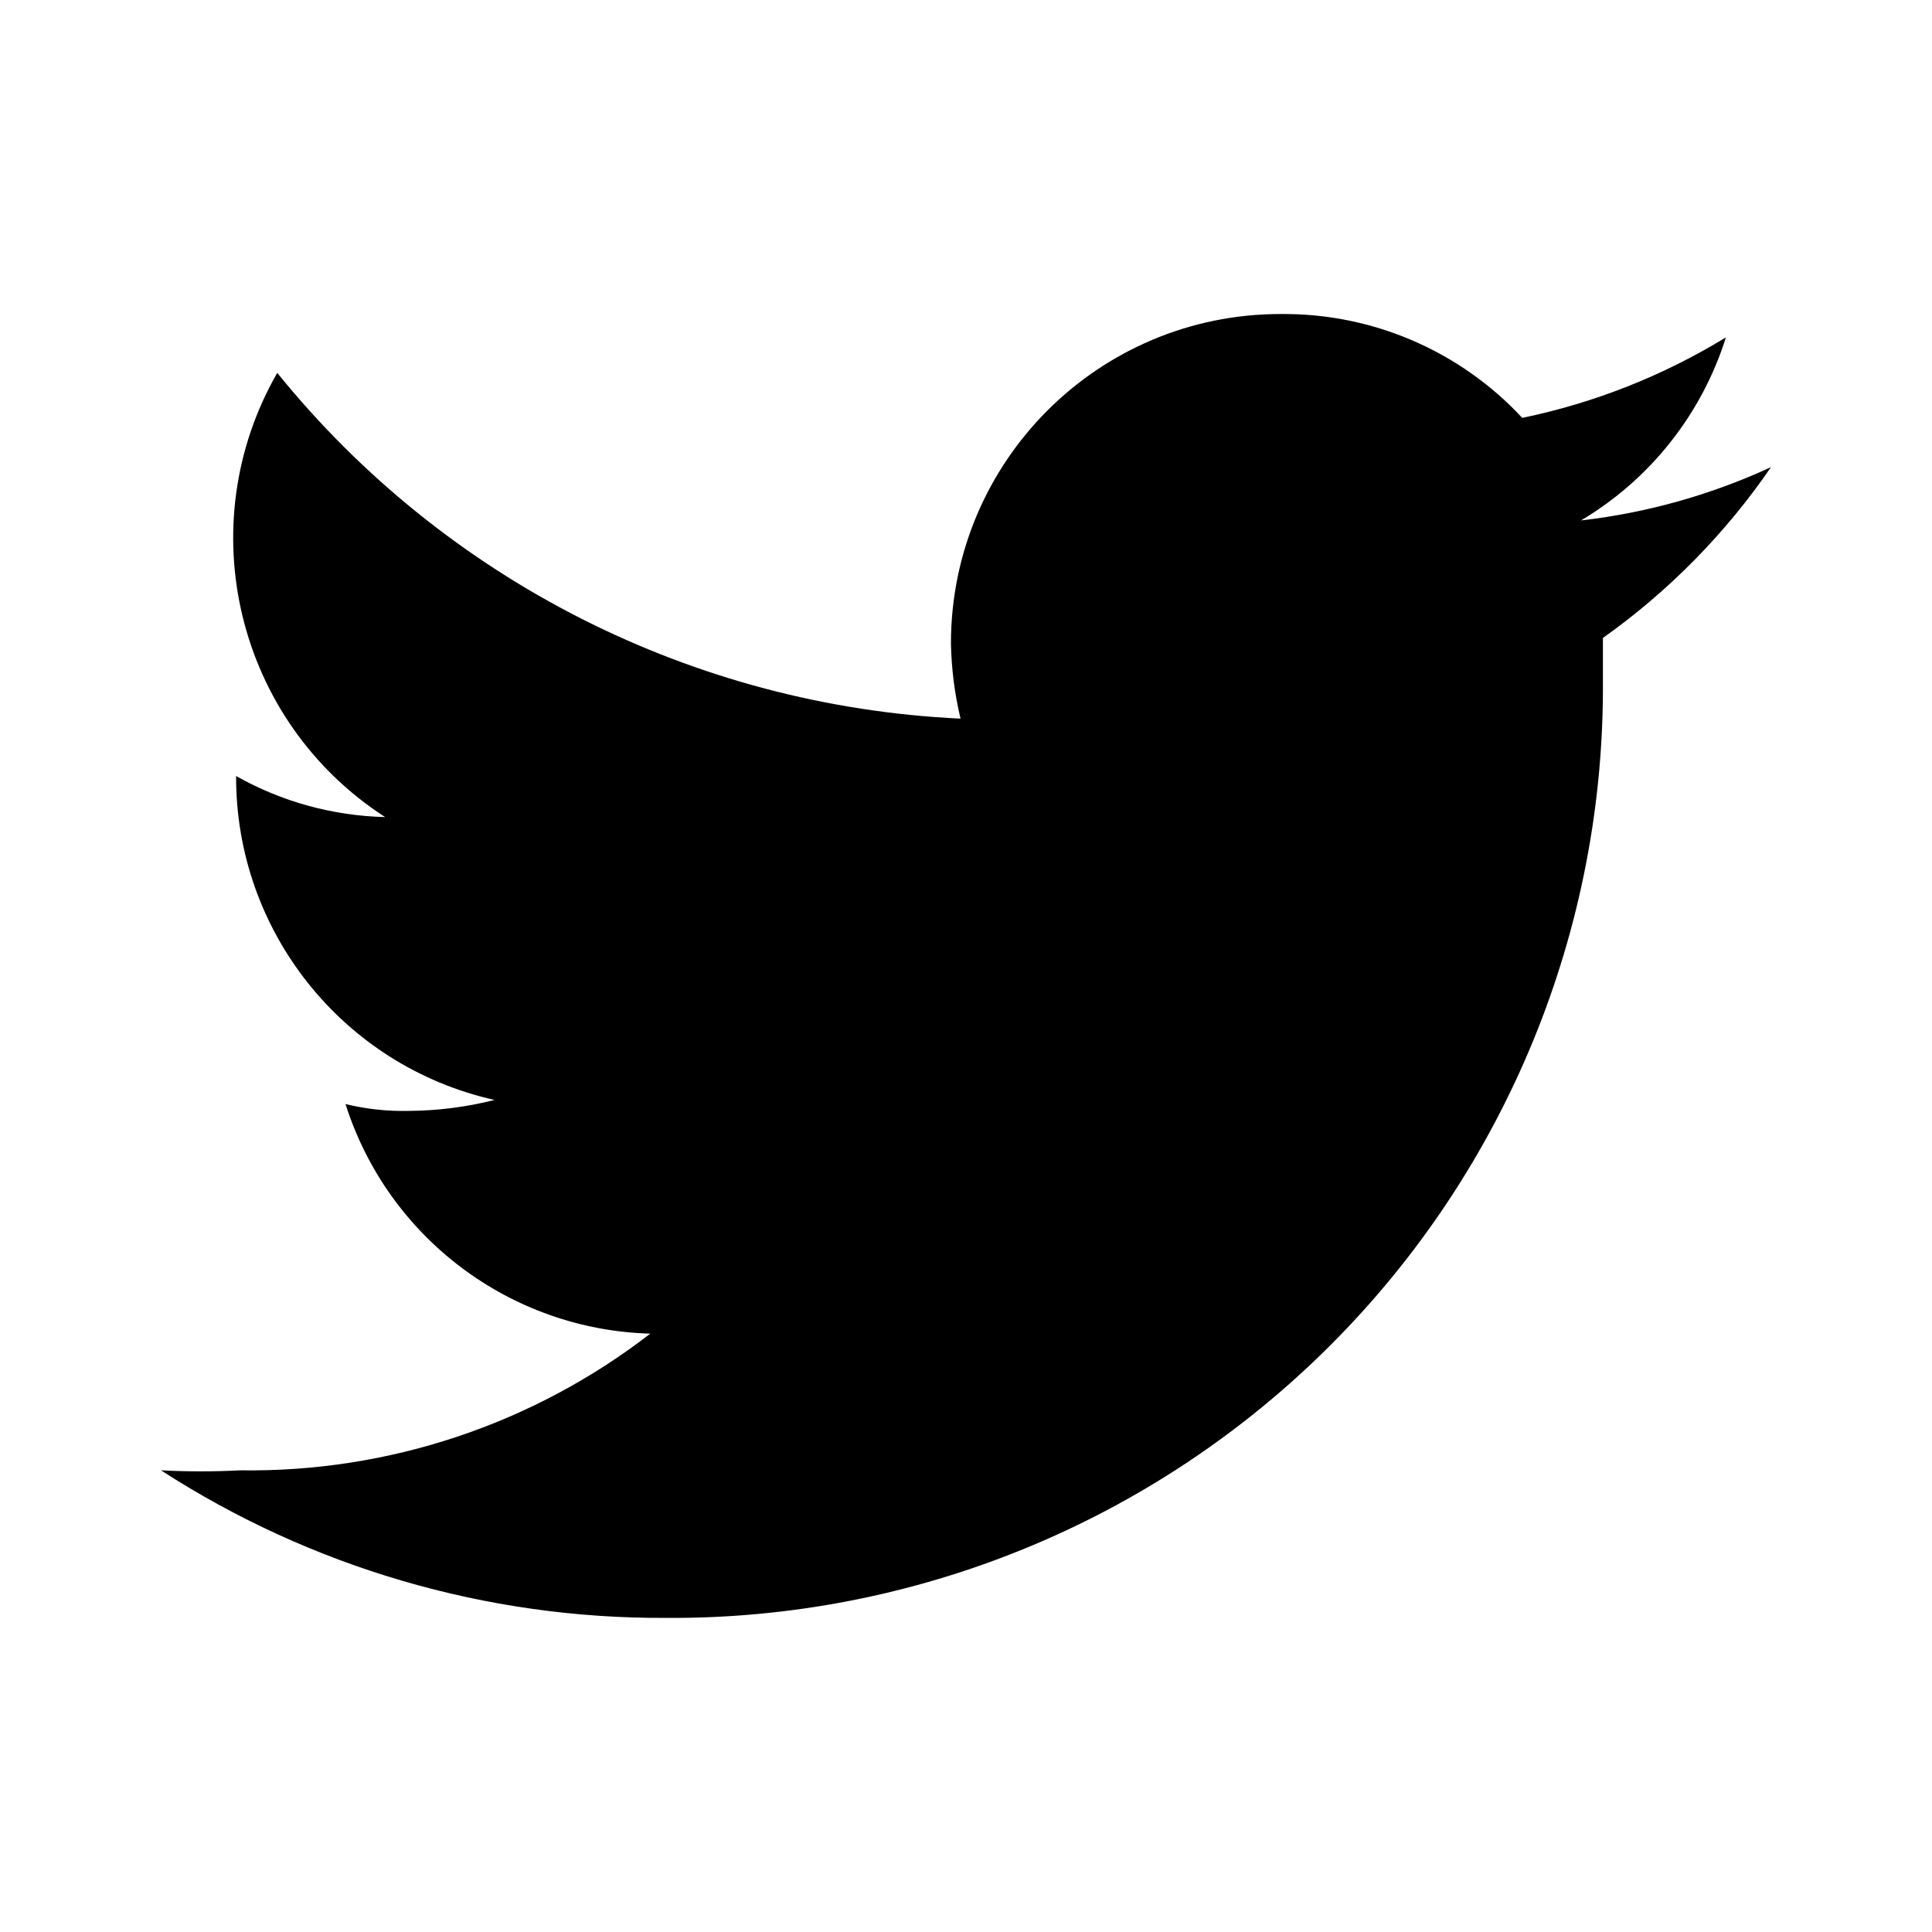
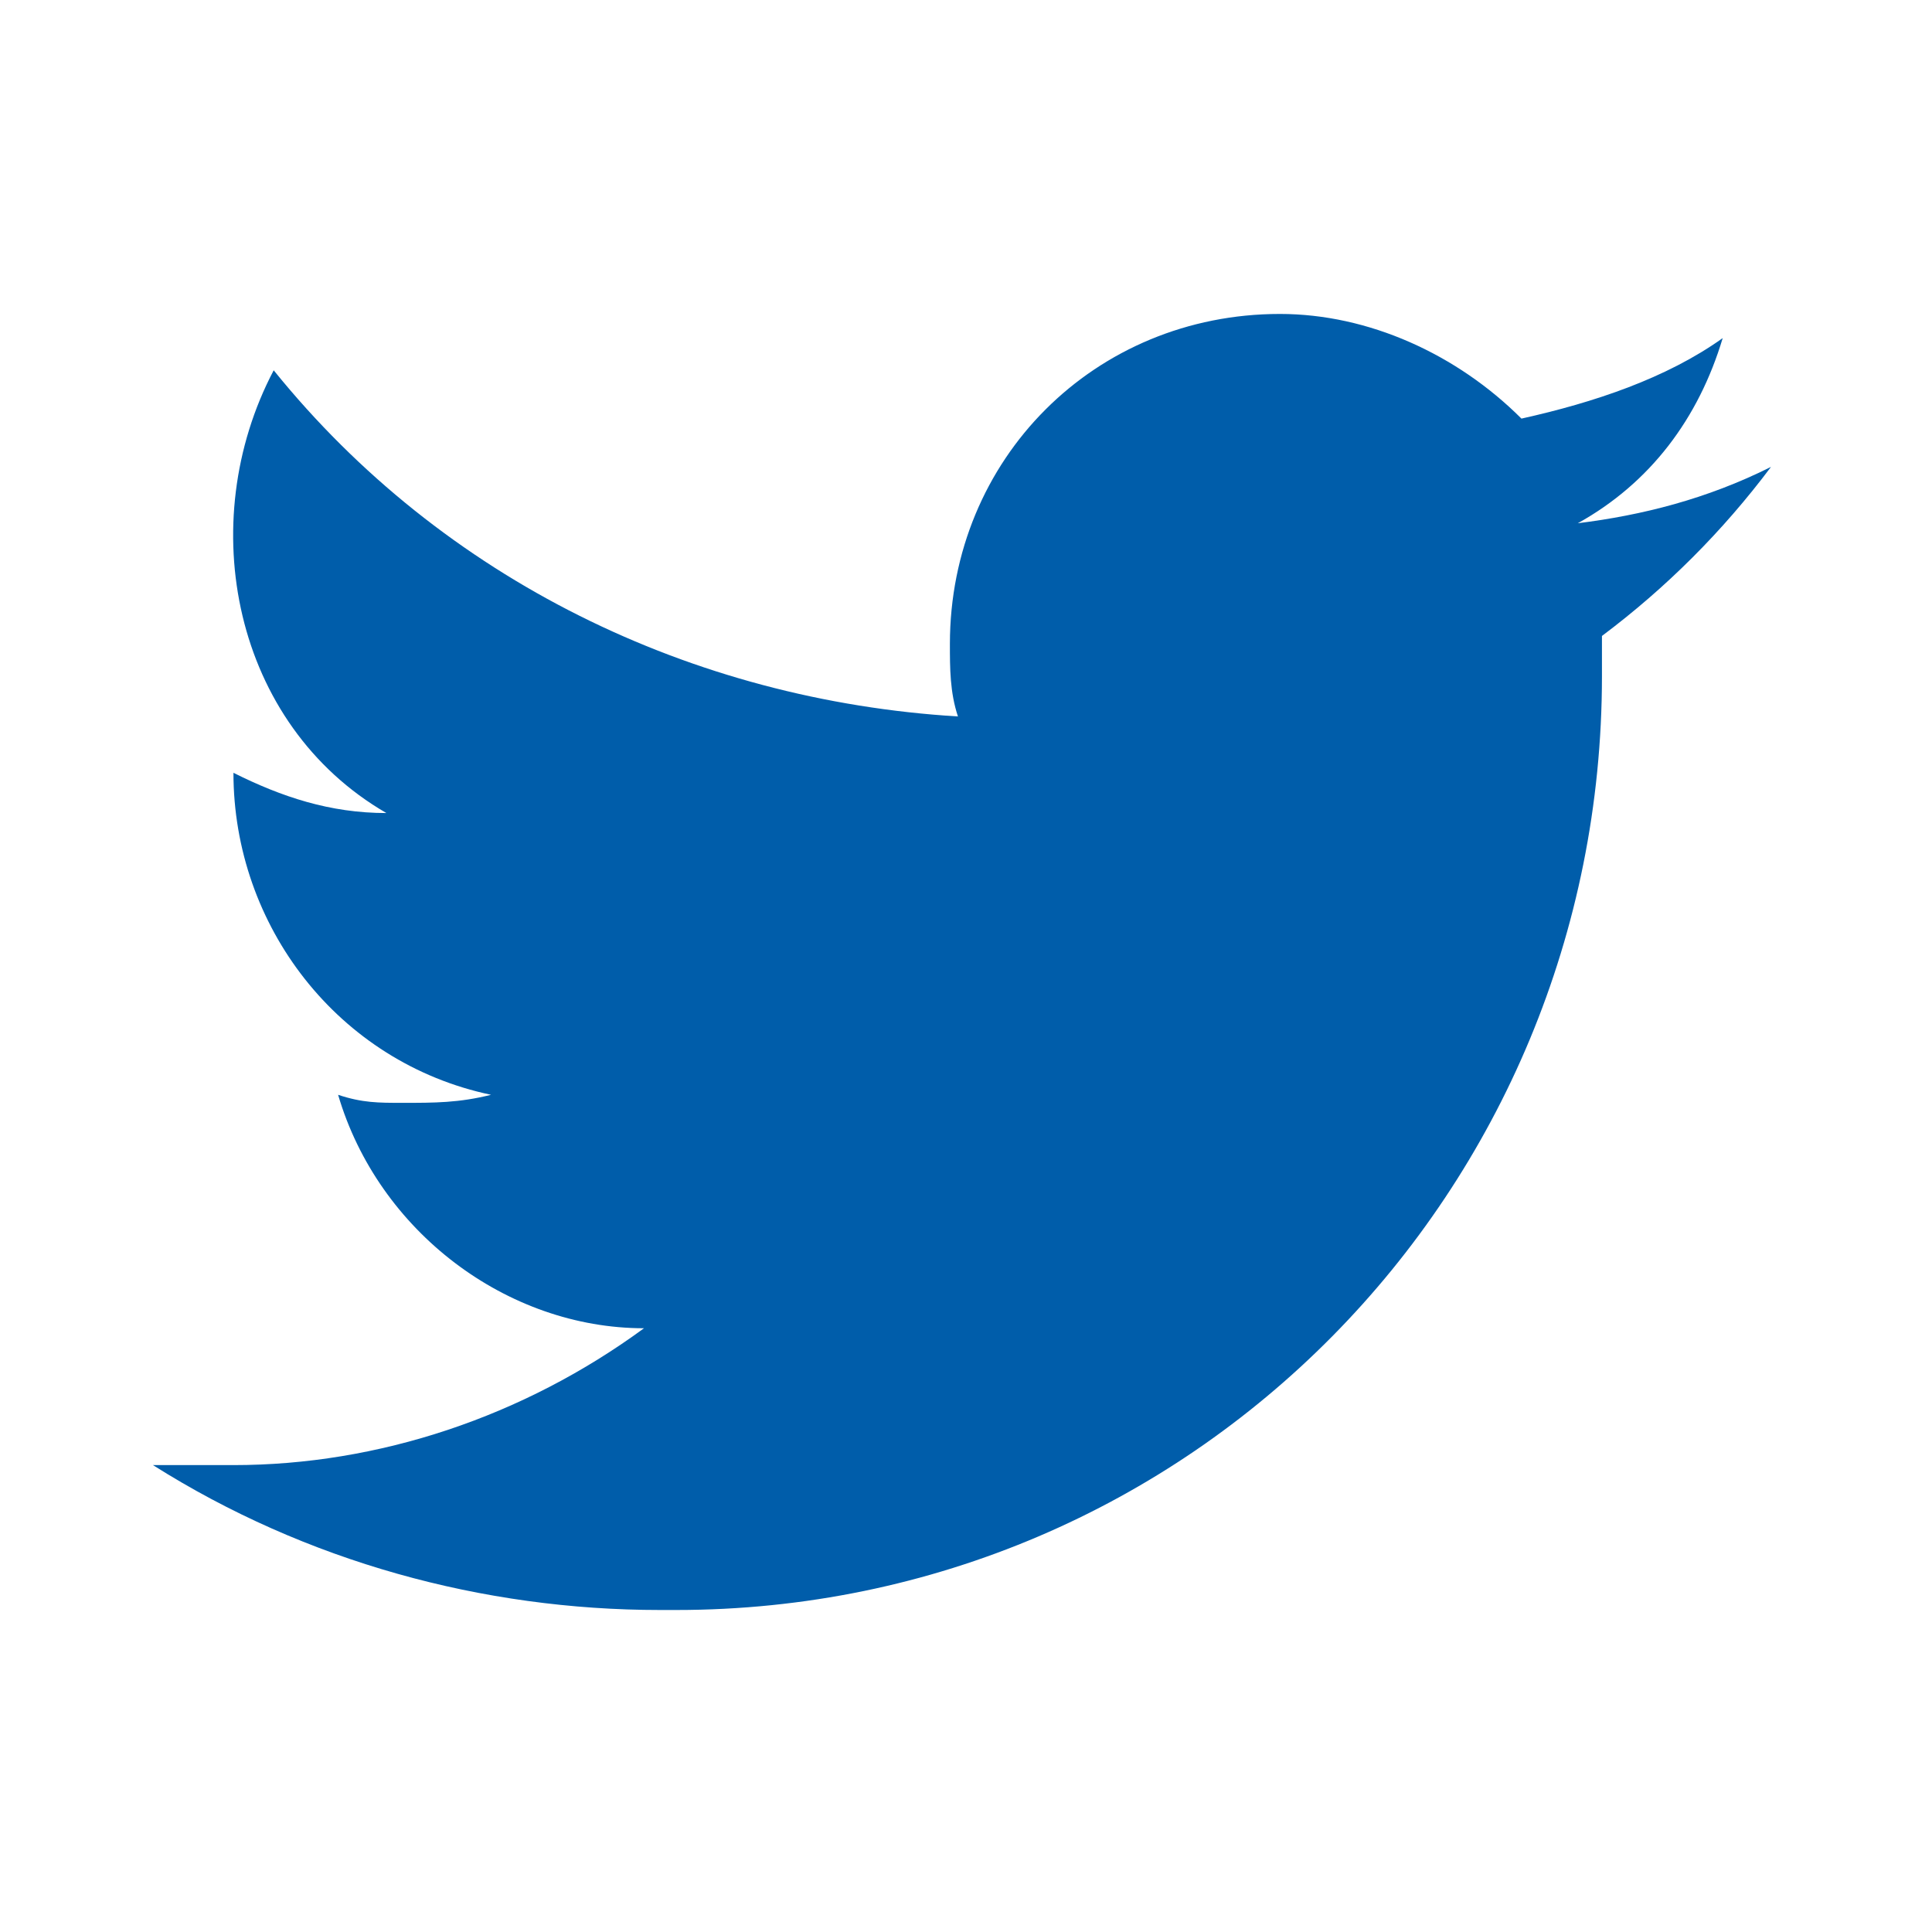
- <svg xmlns="http://www.w3.org/2000/svg" width="24" height="24" viewBox="0 0 24 24">
-   <path d="M19.912 7.925v.527A11.562 11.562 0 0 1 8.265 20.098 11.443 11.443 0 0 1 2 18.265c.328.017.657.017.985 0a8.132 8.132 0 0 0 5.093-1.698 4.092 4.092 0 0 1-3.786-2.852c.255.062.518.091.781.085.36-.002.72-.047 1.07-.136a4.109 4.109 0 0 1-3.21-4.024c.566.32 1.202.494 1.851.51a4.126 4.126 0 0 1-1.34-5.518 11.613 11.613 0 0 0 8.488 4.295 4.397 4.397 0 0 1-.119-.934 4.092 4.092 0 0 1 4.092-4.092 4.04 4.04 0 0 1 3.005 1.29 7.929 7.929 0 0 0 2.53-1c-.3.953-.94 1.763-1.8 2.274A7.725 7.725 0 0 0 22 5.803a8.489 8.489 0 0 1-2.088 2.122Z" fill-rule="evenodd" />
+ <svg xmlns="http://www.w3.org/2000/svg" version="1.1" id="Layer_1" x="0px" y="0px" viewBox="0 0 24 24" style="enable-background:new 0 0 24 24;" xml:space="preserve">
+   <style type="text/css">
+ 	.st0{fill-rule:evenodd;clip-rule:evenodd;fill:#005DAA;}
+ </style>
+   <path class="st0" d="M19.9,7.9v0.5c0,6.4-5.1,11.6-11.5,11.6c-0.1,0-0.1,0-0.2,0c-2.2,0-4.4-0.6-6.3-1.8c0.3,0,0.7,0,1,0  c1.8,0,3.6-0.6,5.1-1.7c-1.7,0-3.3-1.2-3.8-2.9c0.3,0.1,0.5,0.1,0.8,0.1c0.4,0,0.7,0,1.1-0.1c-1.9-0.4-3.2-2.1-3.2-4  c0.6,0.3,1.2,0.5,1.9,0.5C2.9,9,2.4,6.5,3.4,4.6c2.1,2.6,5.2,4.1,8.5,4.3c-0.1-0.3-0.1-0.6-0.1-0.9c0-2.3,1.8-4.1,4.1-4.1  c1.1,0,2.2,0.5,3,1.3c0.9-0.2,1.8-0.5,2.5-1c-0.3,1-0.9,1.8-1.8,2.3c0.8-0.1,1.6-0.3,2.4-0.7C21.4,6.6,20.7,7.3,19.9,7.9z" />
</svg>
